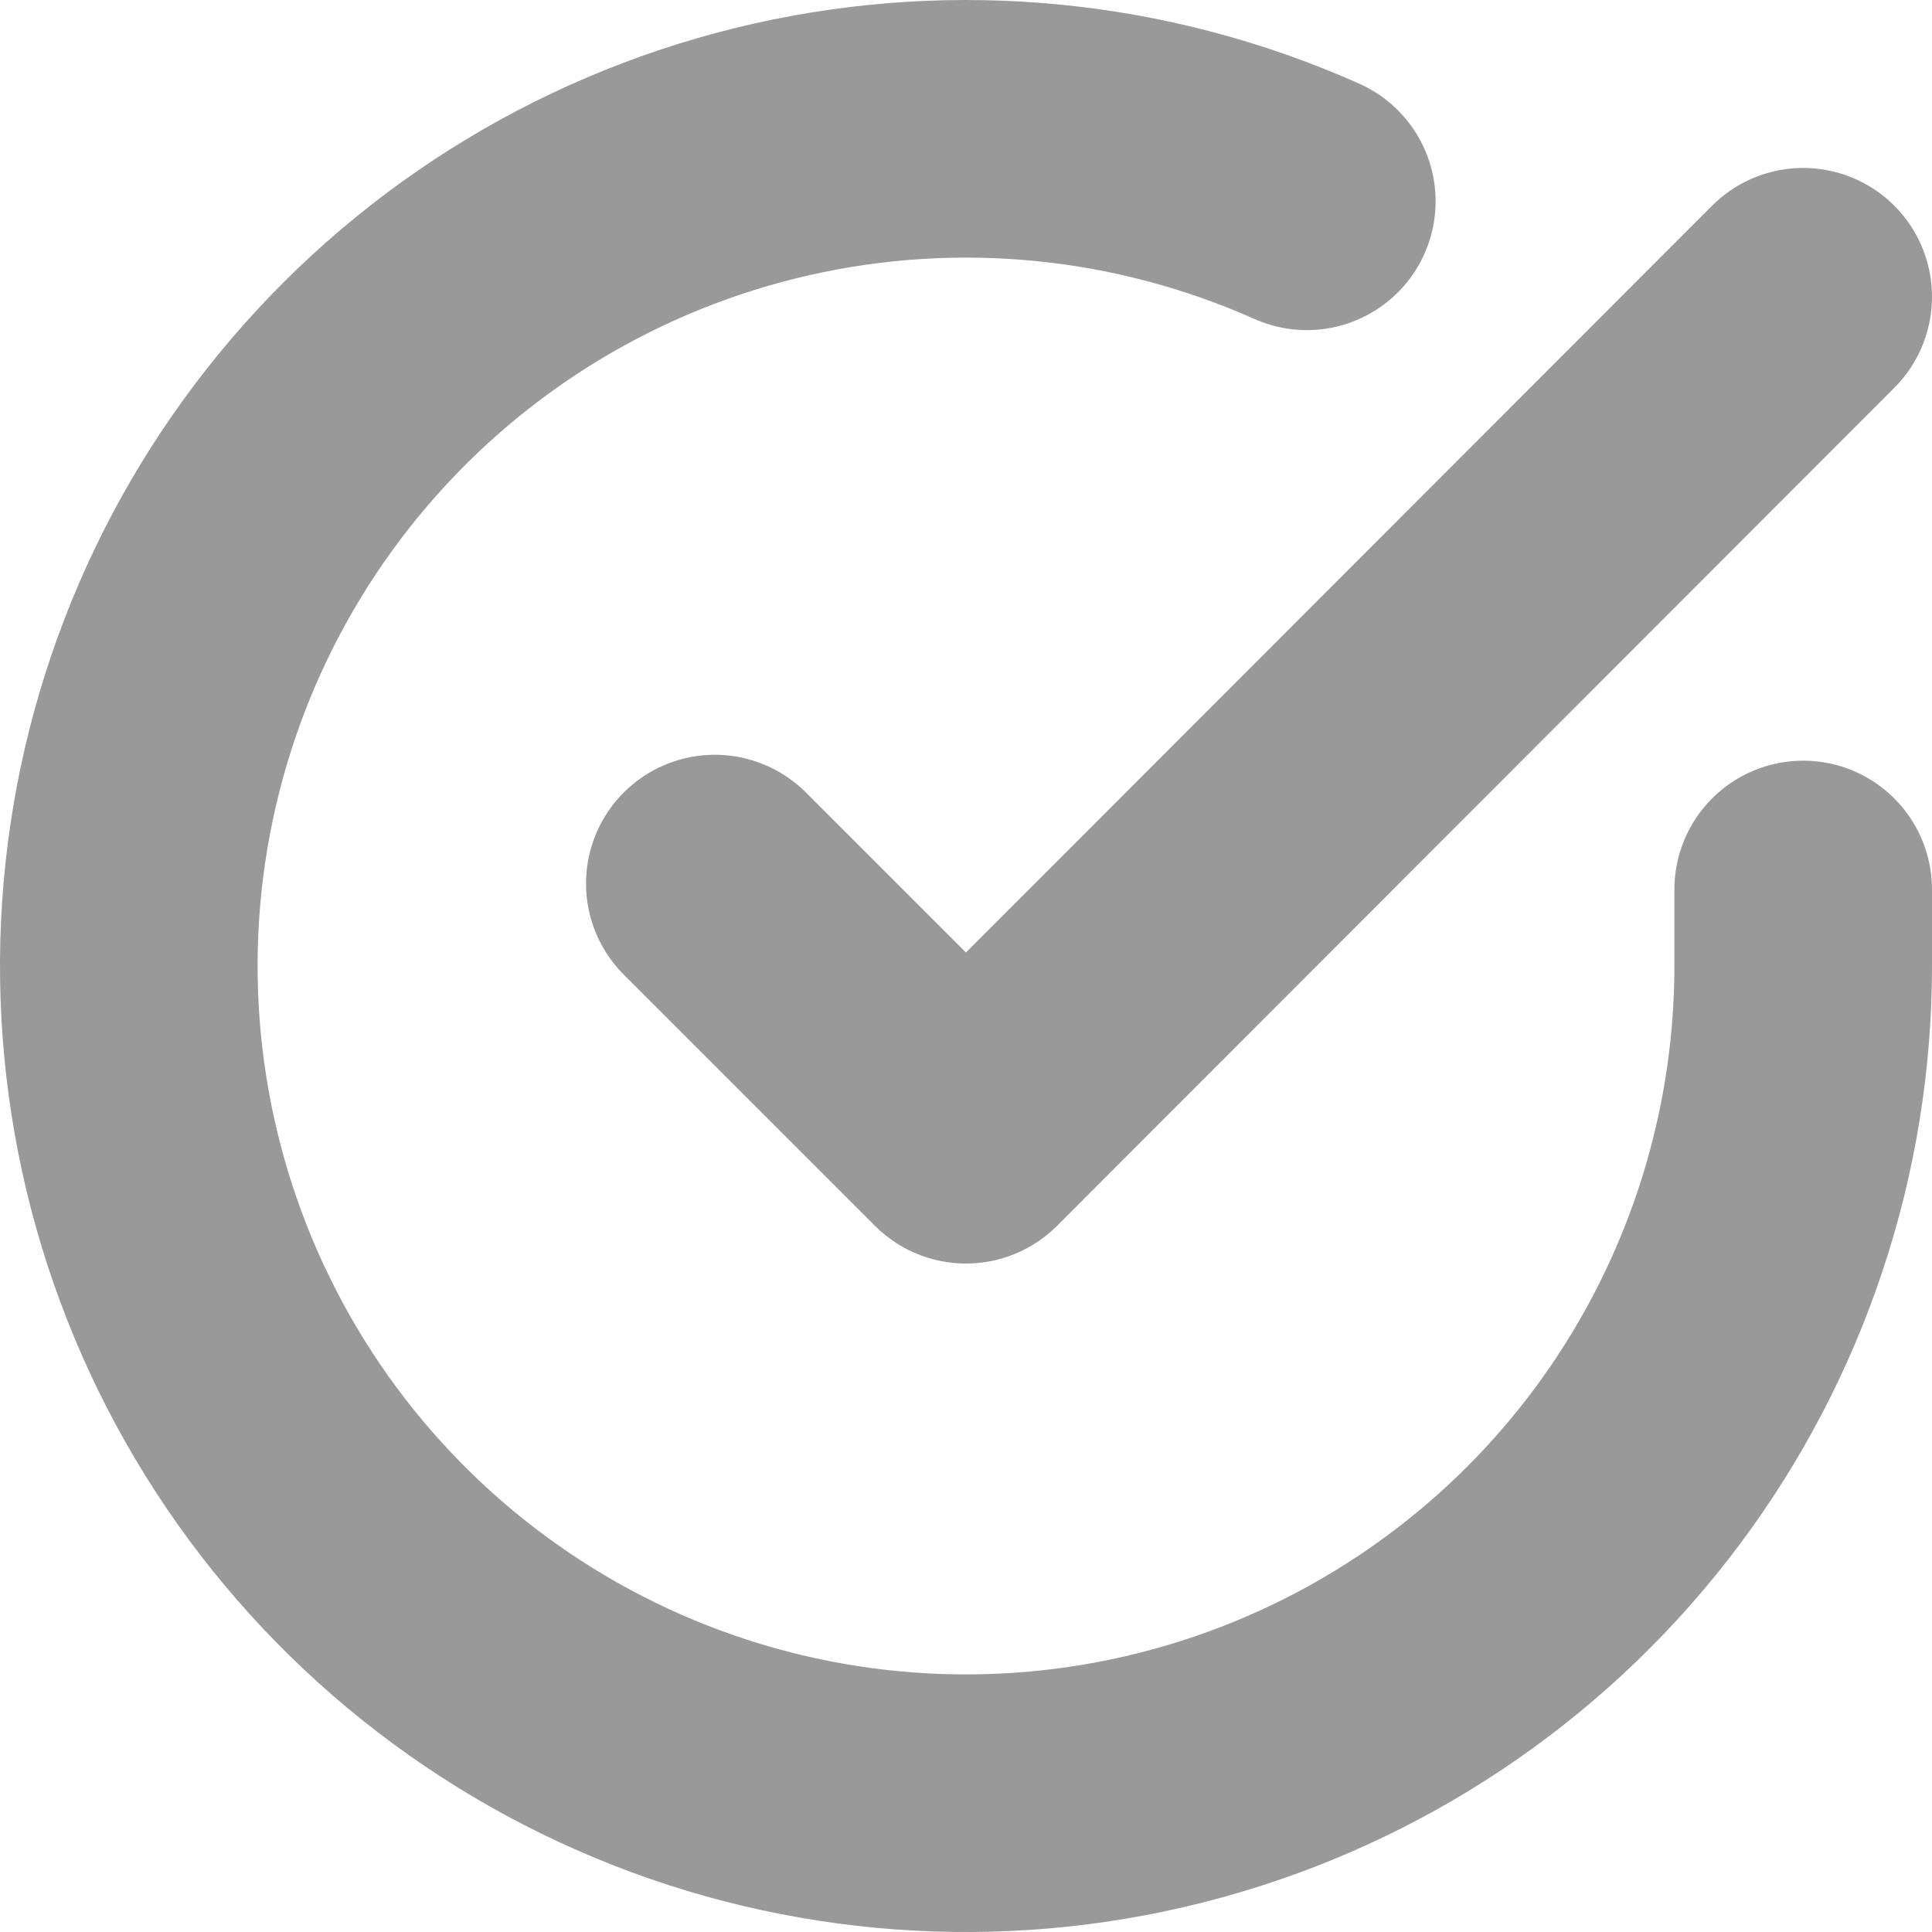
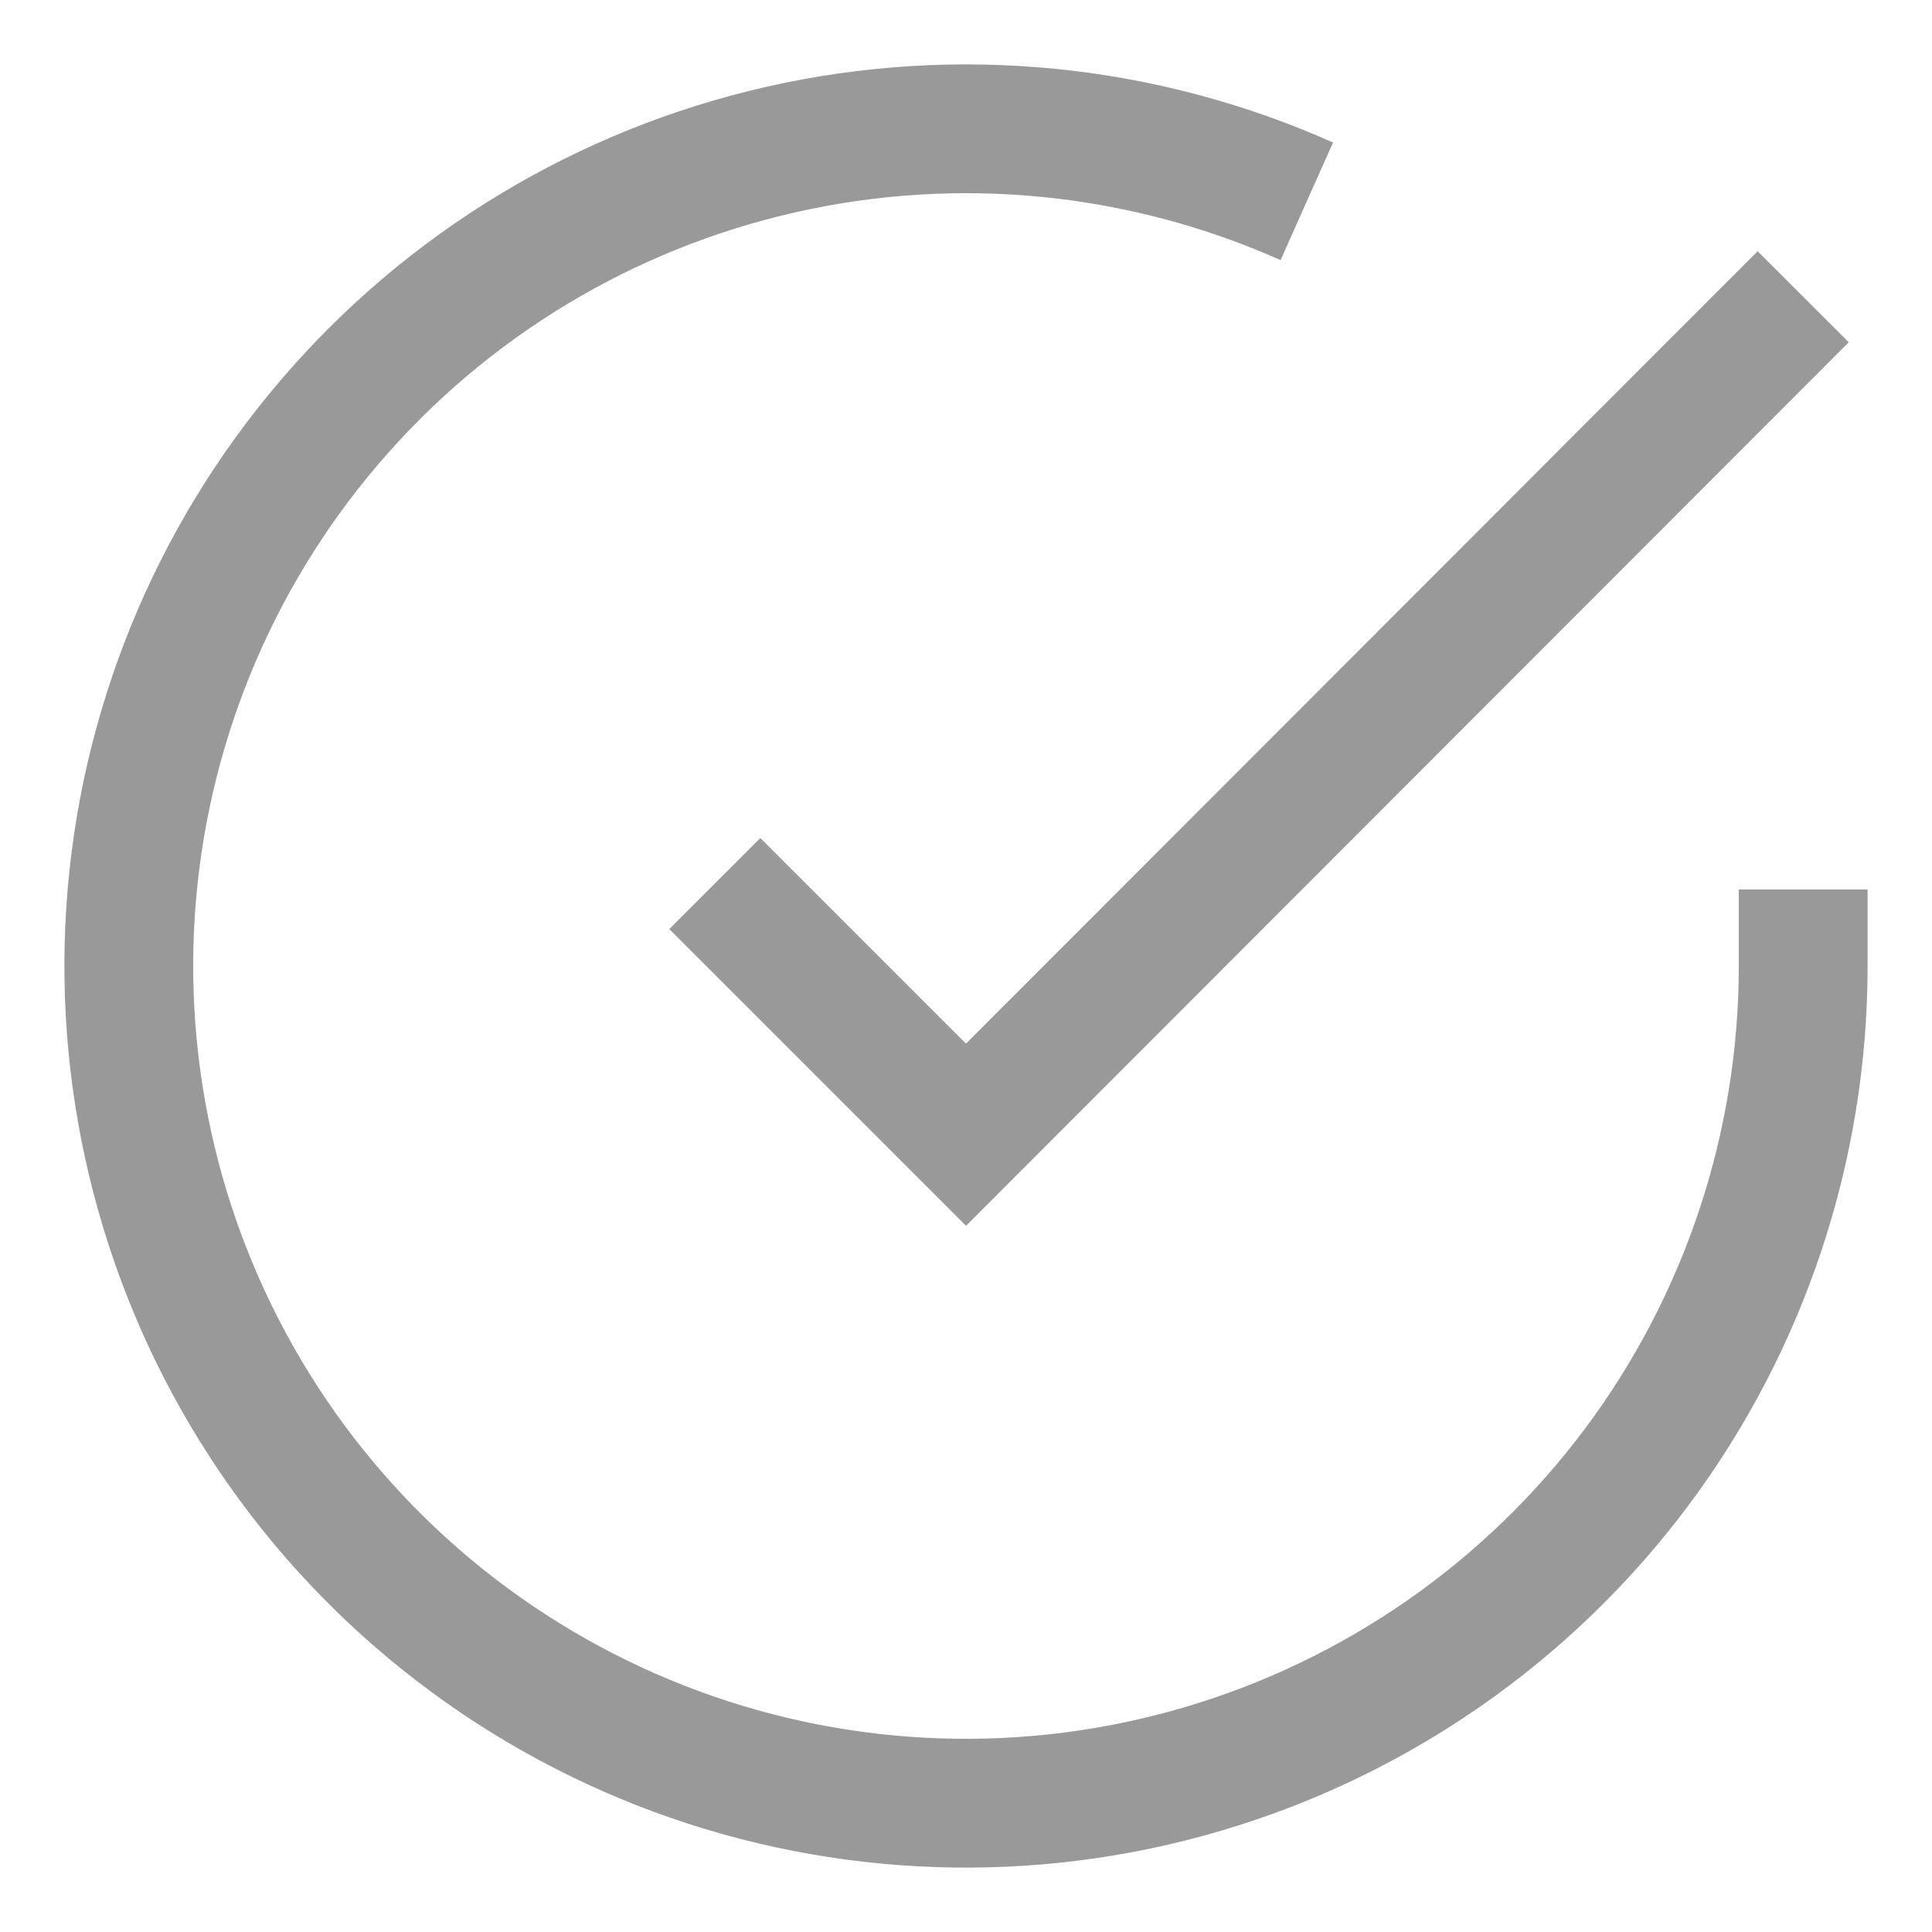
<svg xmlns="http://www.w3.org/2000/svg" width="15" height="15" viewBox="0 0 15 15" fill="none">
-   <path d="M14 6.906V7.504C13.999 8.905 13.545 10.269 12.706 11.392C11.867 12.514 10.687 13.336 9.343 13.733C7.999 14.131 6.562 14.083 5.247 13.597C3.933 13.111 2.81 12.214 2.047 11.038C1.284 9.862 0.922 8.471 1.014 7.072C1.106 5.674 1.648 4.342 2.559 3.277C3.47 2.211 4.7 1.469 6.068 1.16C7.435 0.851 8.865 0.992 10.146 1.563M14 2.304L7.5 8.81L5.55 6.86" stroke="#999999" stroke-width="2" stroke-linecap="round" stroke-linejoin="round" />
+   <path d="M14 6.906V7.504C13.999 8.905 13.545 10.269 12.706 11.392C11.867 12.514 10.687 13.336 9.343 13.733C7.999 14.131 6.562 14.083 5.247 13.597C3.933 13.111 2.81 12.214 2.047 11.038C1.284 9.862 0.922 8.471 1.014 7.072C1.106 5.674 1.648 4.342 2.559 3.277C3.47 2.211 4.7 1.469 6.068 1.16C7.435 0.851 8.865 0.992 10.146 1.563M14 2.304L7.5 8.81L5.55 6.86" stroke="#999999" strokeWidth="2" strokeLinecap="round" strokeLinejoin="round" />
</svg>
